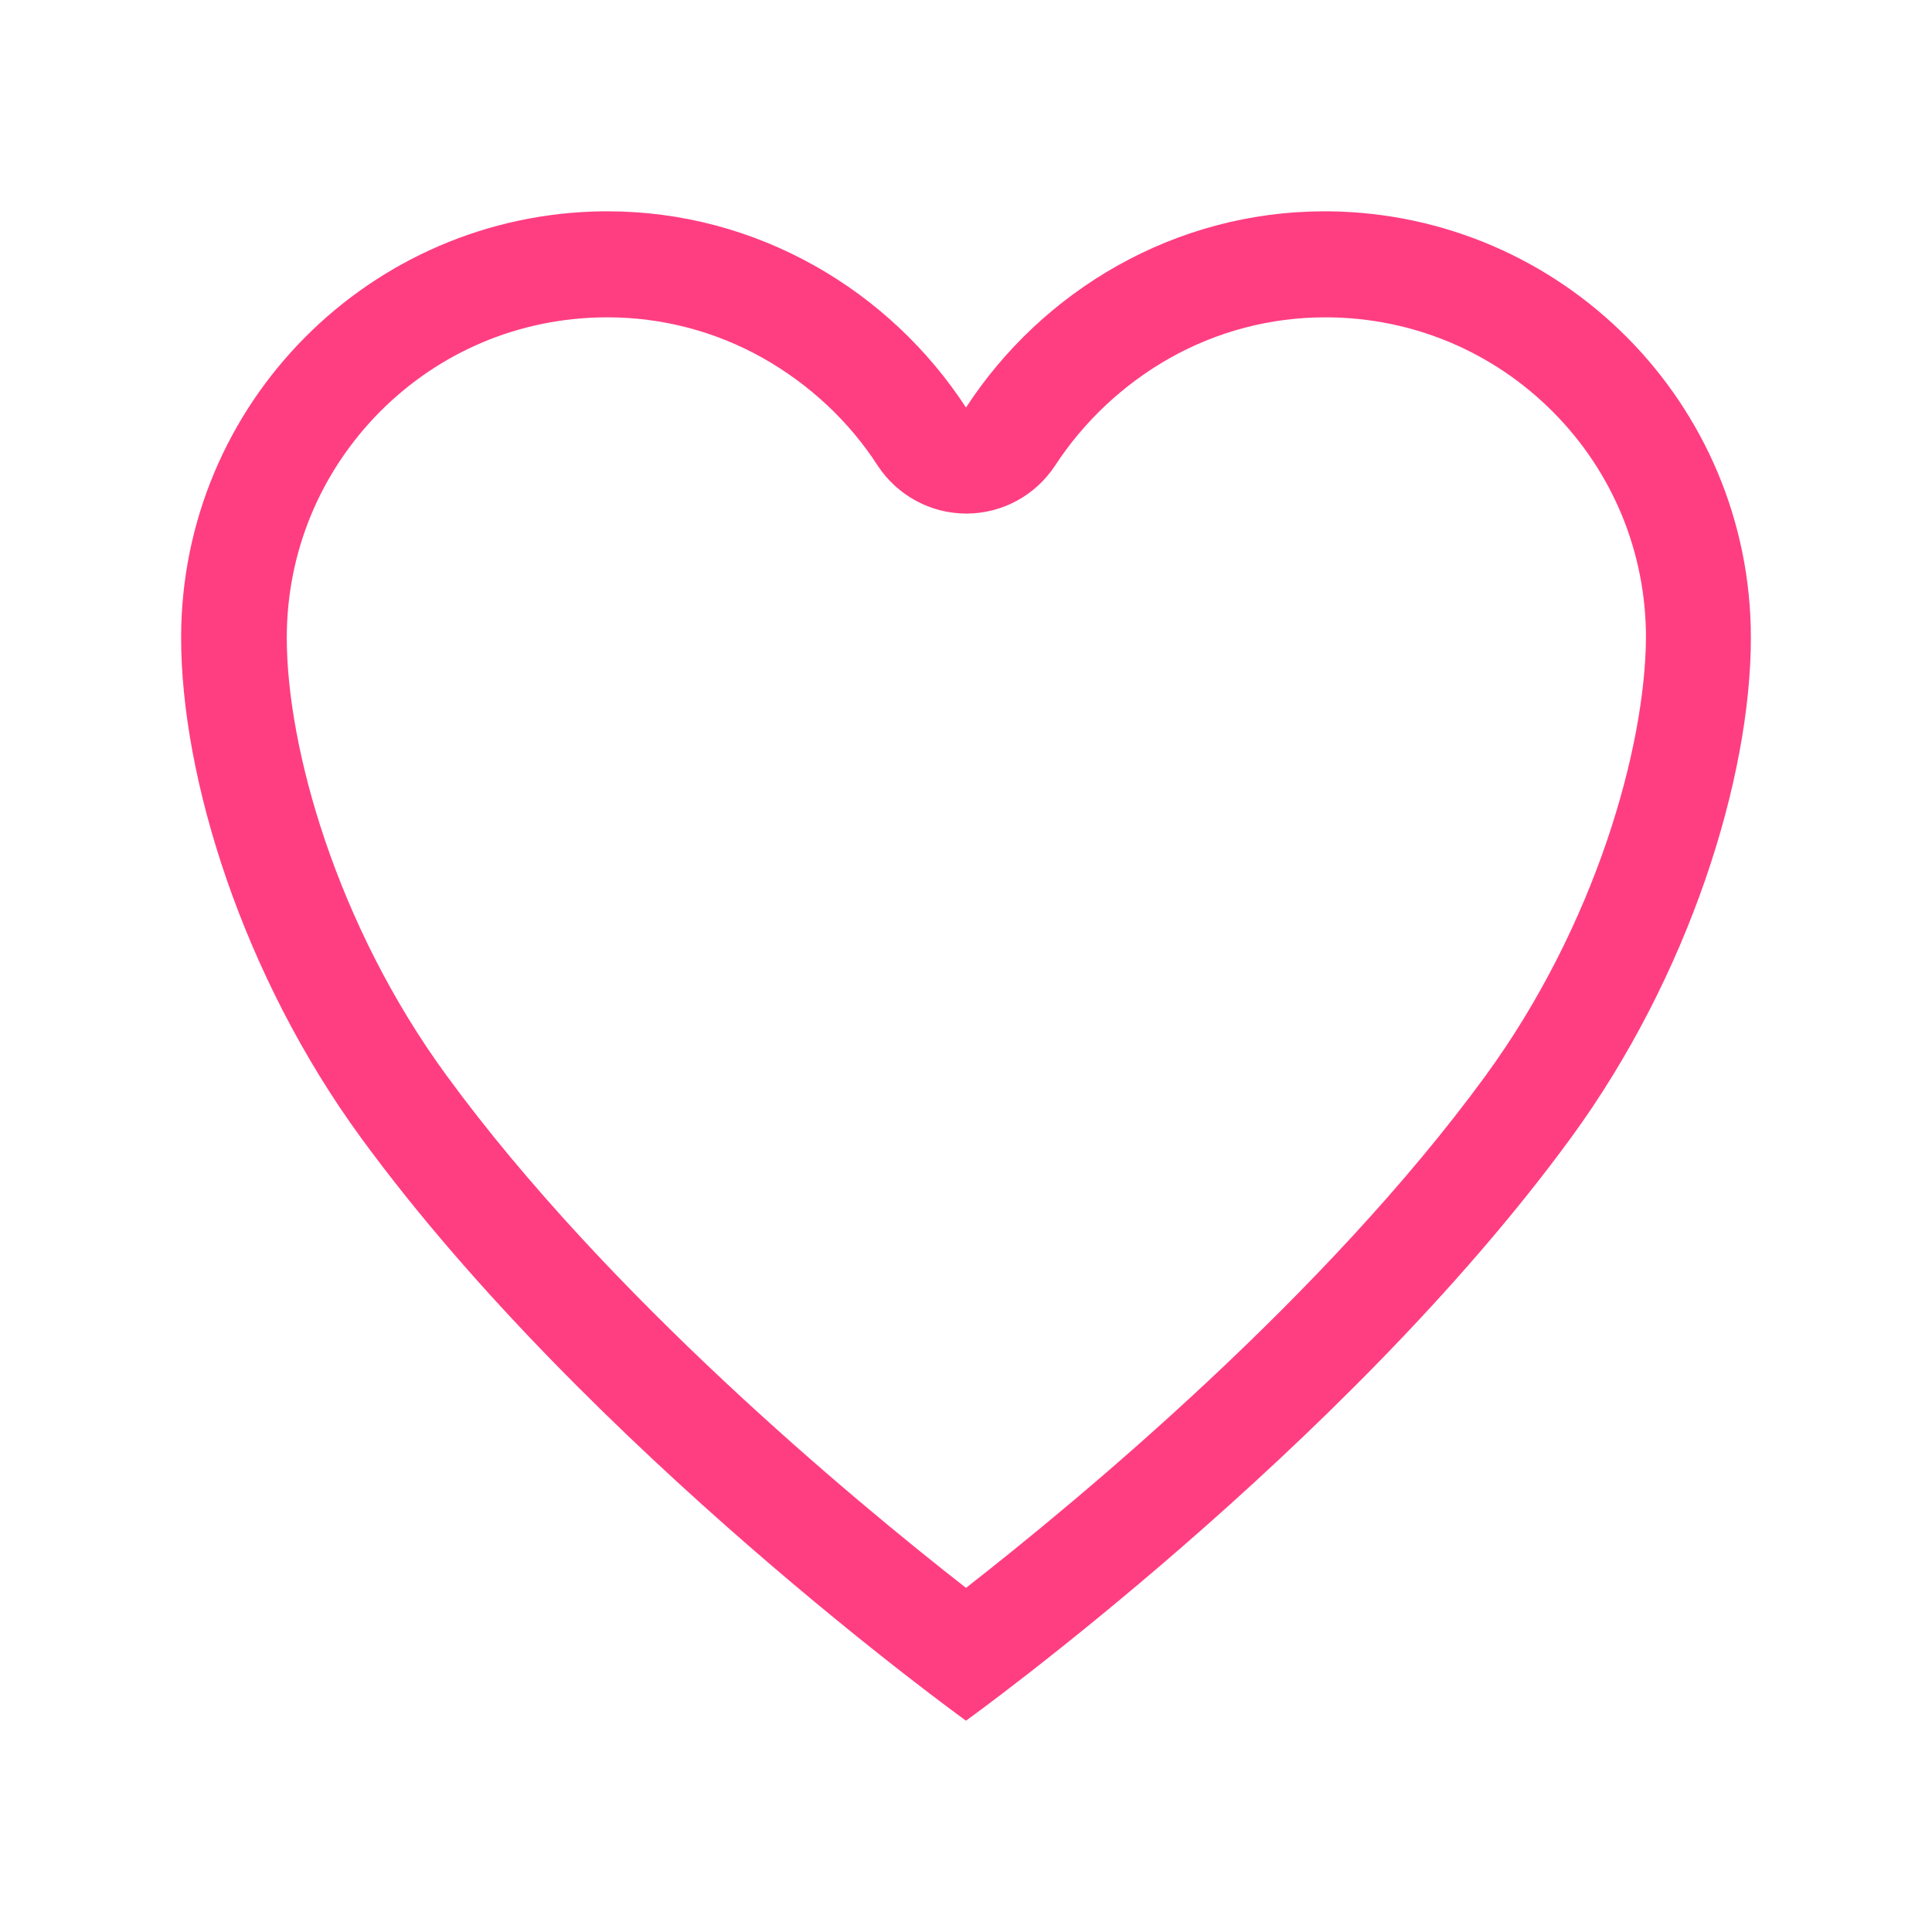
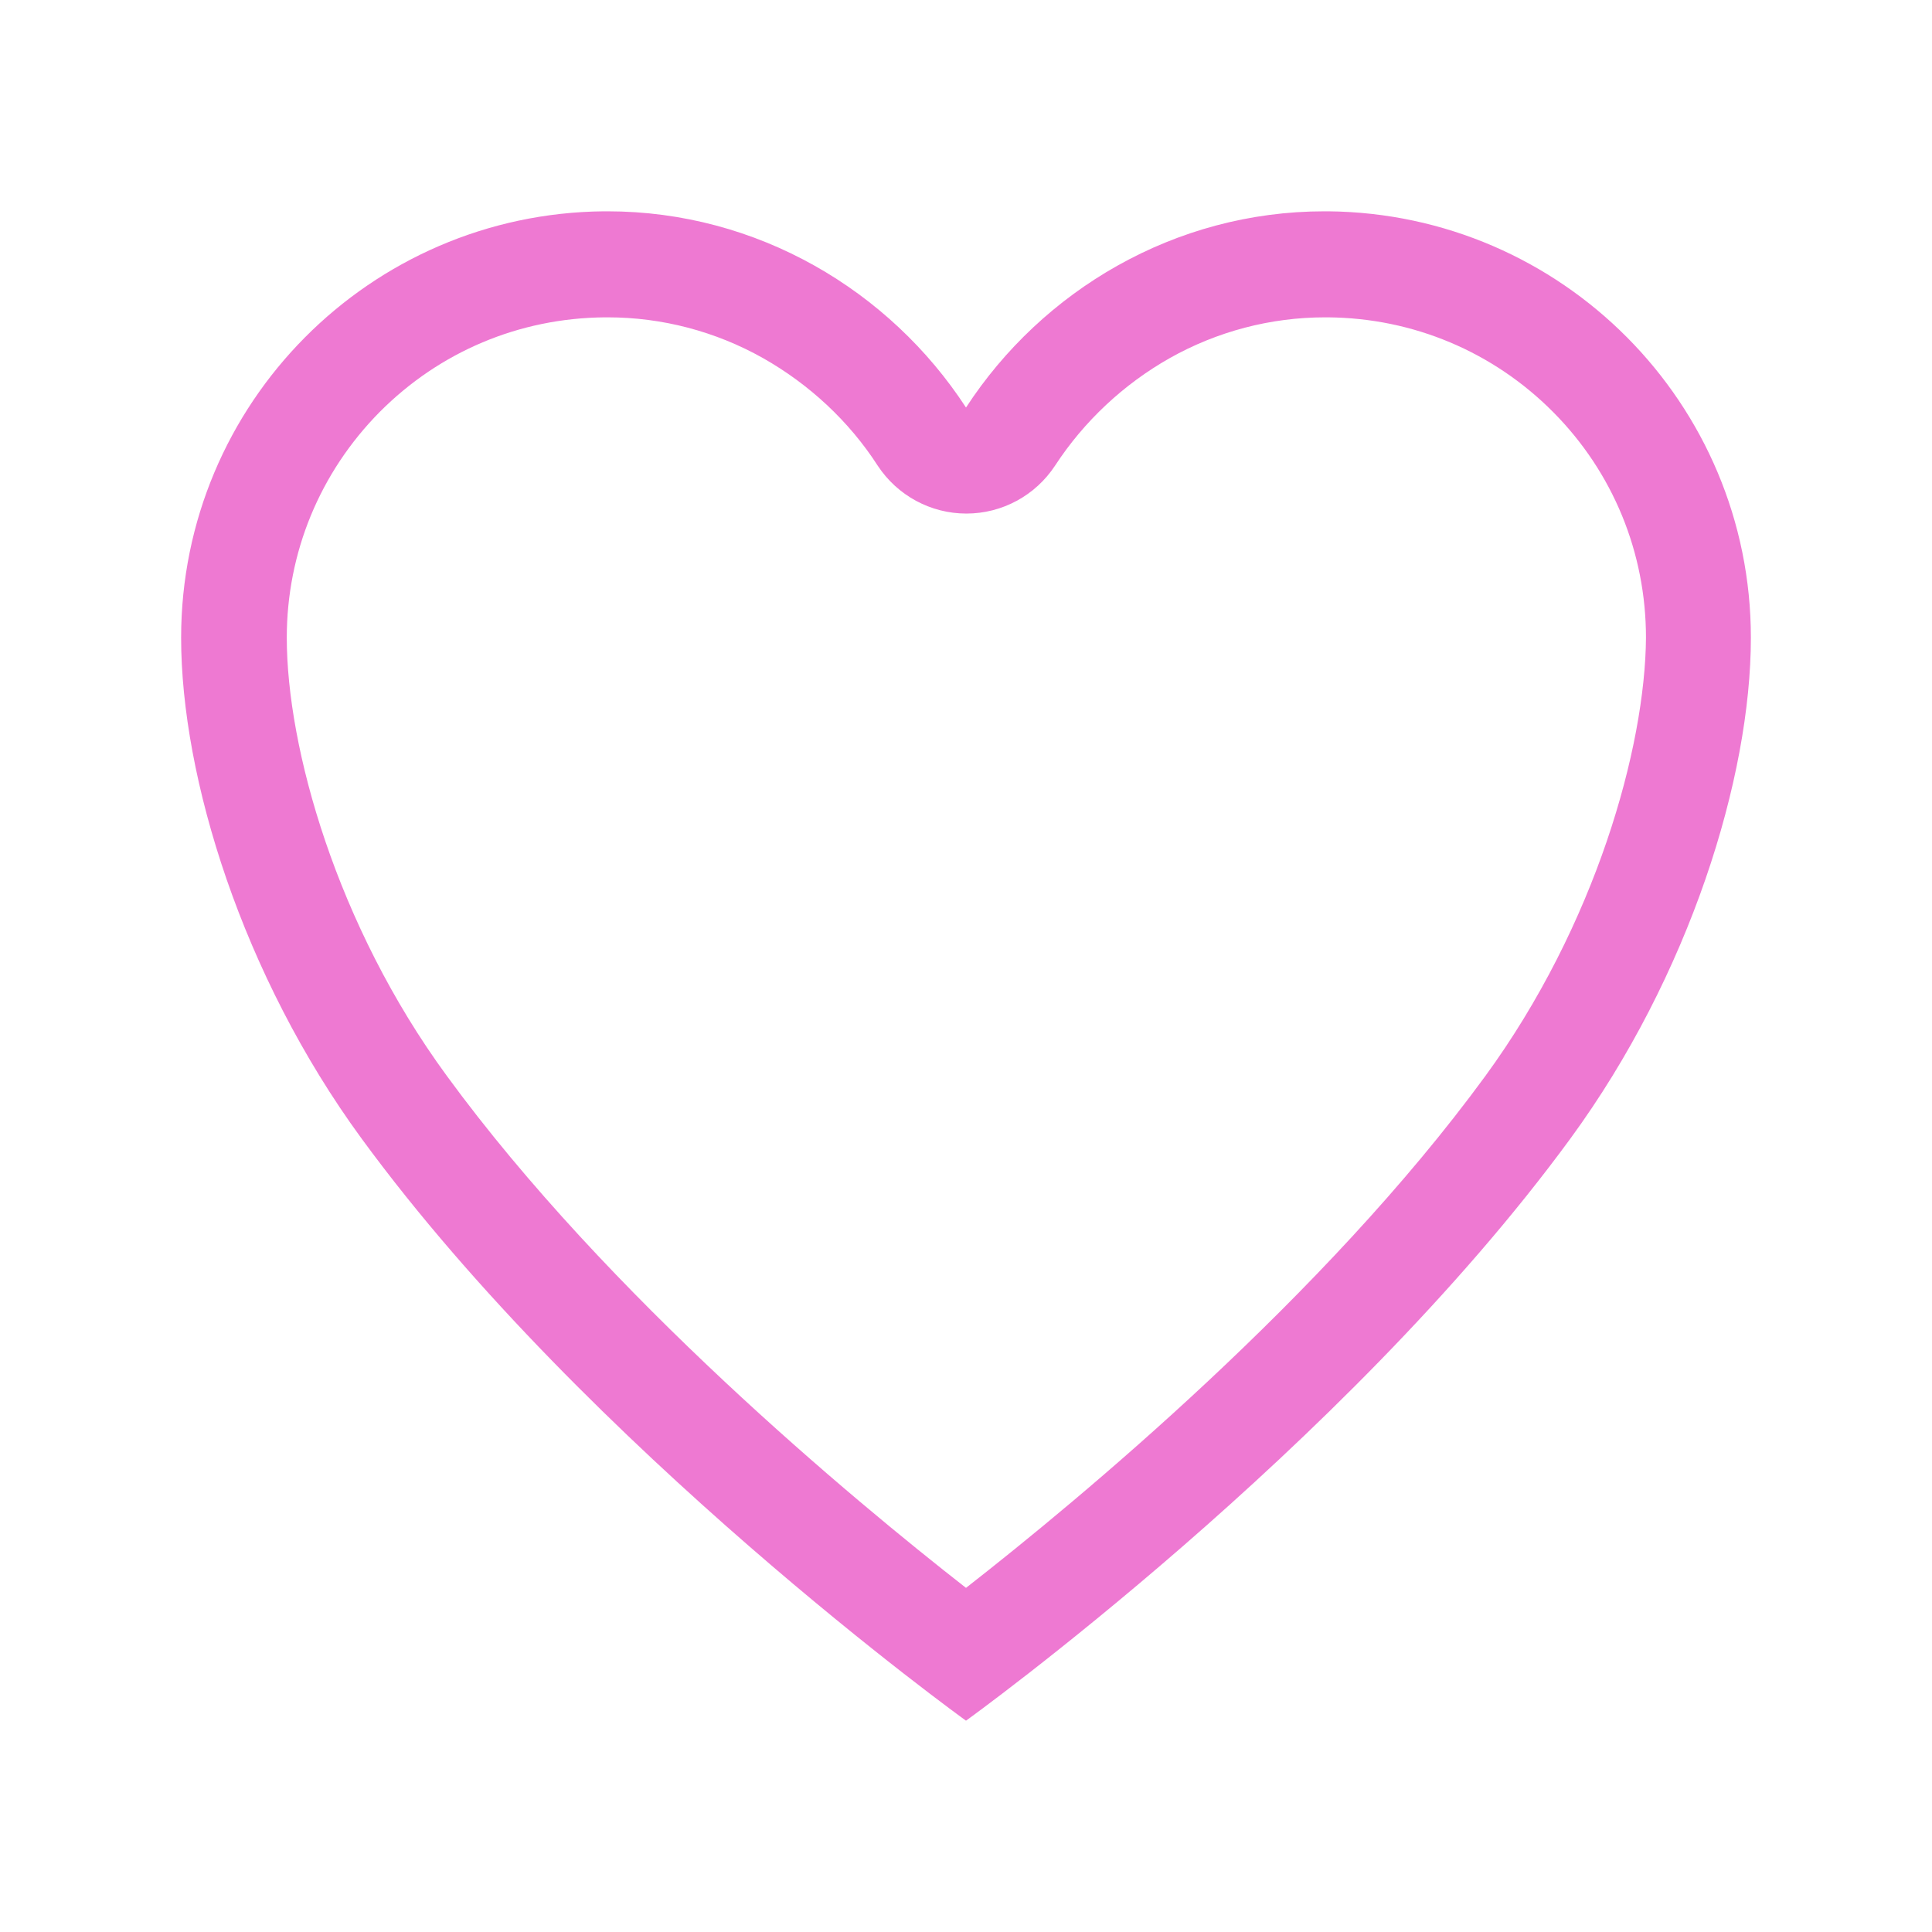
<svg xmlns="http://www.w3.org/2000/svg" viewBox="0 0 512 512">
-   <path fill="#ff3e82" d="M352 56h-1c-39.7 0-74.8 21-95 52-20.2-31-55.3-52-95-52h-1c-61.9.6-112 50.9-112 113 0 37 16.2 89.5 47.8 132.7C156 384 256 456 256 456s100-72 160.2-154.3C447.8 258.5 464 206 464 169c0-62.1-50.1-112.4-112-113zm41.6 229.2C351 343.5 286.1 397.3 256 420.8c-30.1-23.5-95-77.4-137.6-135.7C89.1 245.1 76 198 76 169c0-22.6 8.8-43.8 24.6-59.8 15.9-16 37-24.9 59.6-25.1H161.1c14.3 0 28.5 3.7 41.1 10.8 12.2 6.9 22.8 16.7 30.4 28.5 5.2 7.9 14 12.7 23.5 12.7s18.3-4.8 23.5-12.7c7.7-11.8 18.2-21.6 30.4-28.5 12.6-7.1 26.8-10.8 41.1-10.8h.9c22.5.2 43.7 9.1 59.6 25.1 15.9 16 24.6 37.3 24.6 59.8-.2 29-13.3 76.1-42.6 116.2z" />
+   <path fill="#EE79D2" d="M352 56h-1c-39.7 0-74.8 21-95 52-20.2-31-55.3-52-95-52h-1c-61.9.6-112 50.9-112 113 0 37 16.2 89.5 47.8 132.7C156 384 256 456 256 456s100-72 160.2-154.3C447.8 258.5 464 206 464 169c0-62.1-50.1-112.4-112-113zm41.6 229.2C351 343.5 286.1 397.3 256 420.8c-30.1-23.5-95-77.4-137.6-135.7C89.1 245.1 76 198 76 169c0-22.6 8.8-43.8 24.6-59.8 15.9-16 37-24.9 59.6-25.1H161.1c14.3 0 28.5 3.7 41.1 10.8 12.2 6.9 22.8 16.7 30.4 28.5 5.2 7.9 14 12.7 23.5 12.7s18.3-4.8 23.5-12.7c7.7-11.8 18.2-21.6 30.4-28.5 12.6-7.1 26.8-10.8 41.1-10.8h.9c22.5.2 43.7 9.1 59.6 25.1 15.9 16 24.6 37.3 24.6 59.8-.2 29-13.3 76.1-42.6 116.2z" />
</svg>
